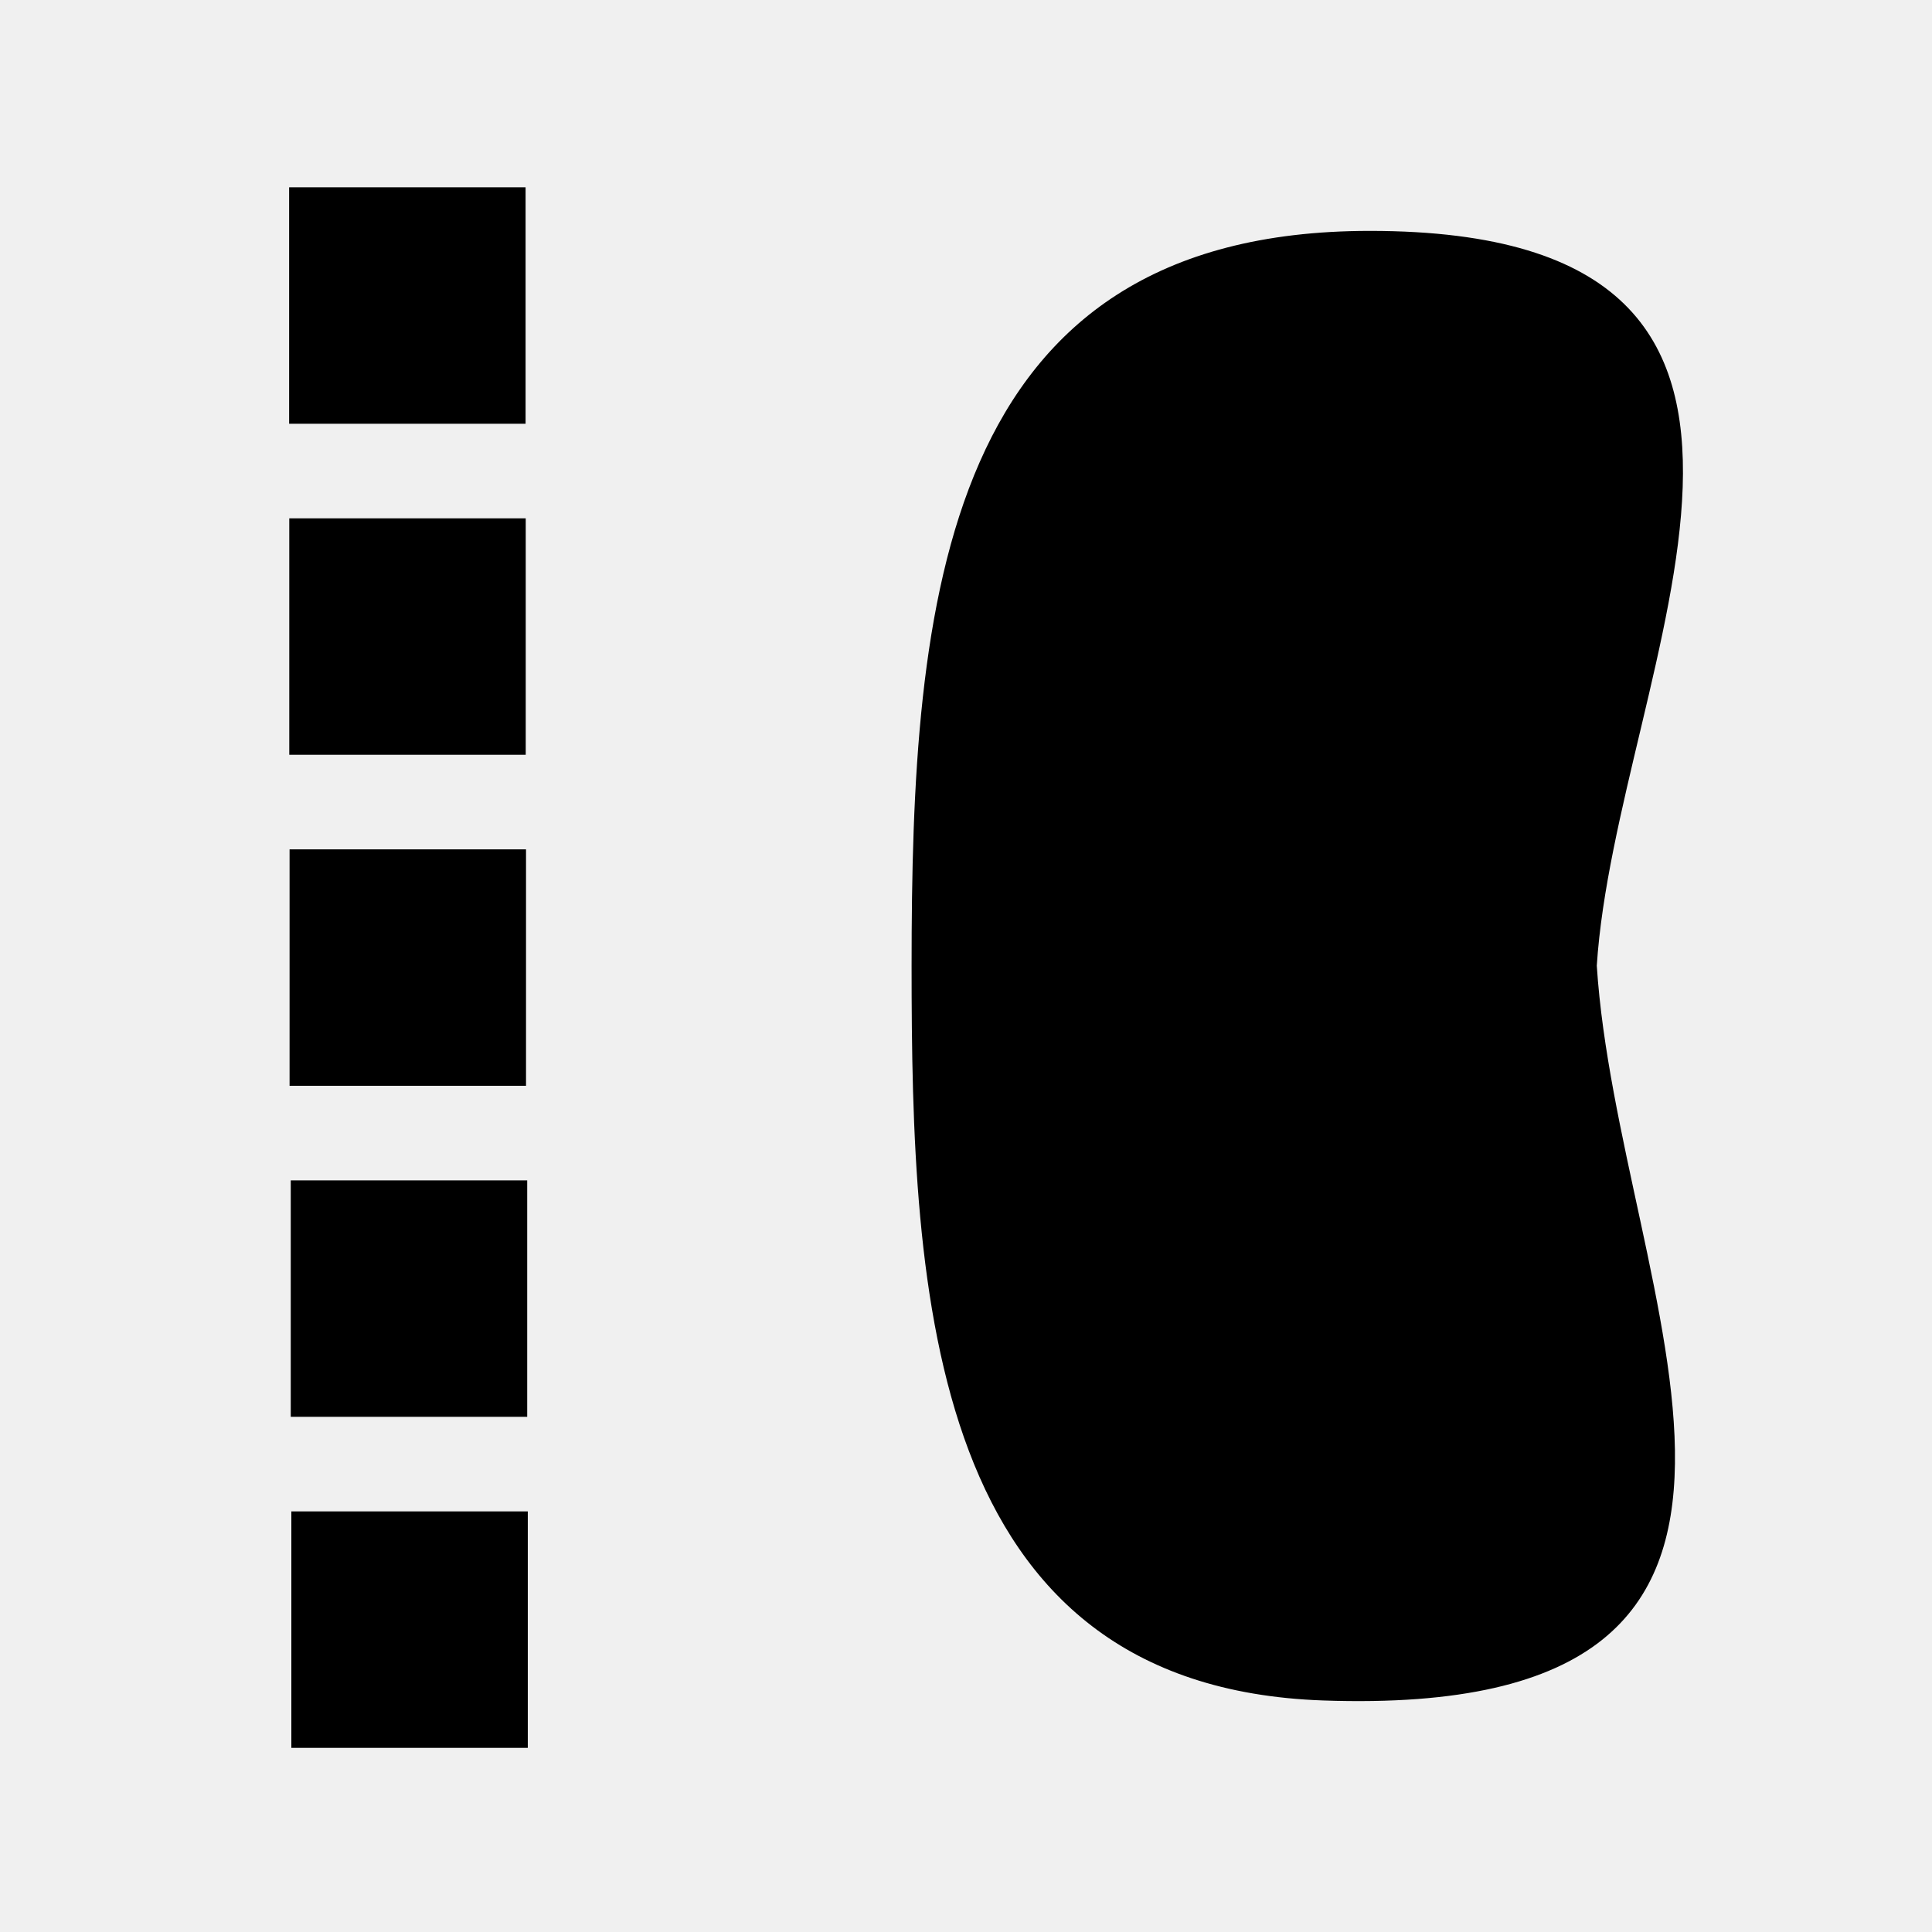
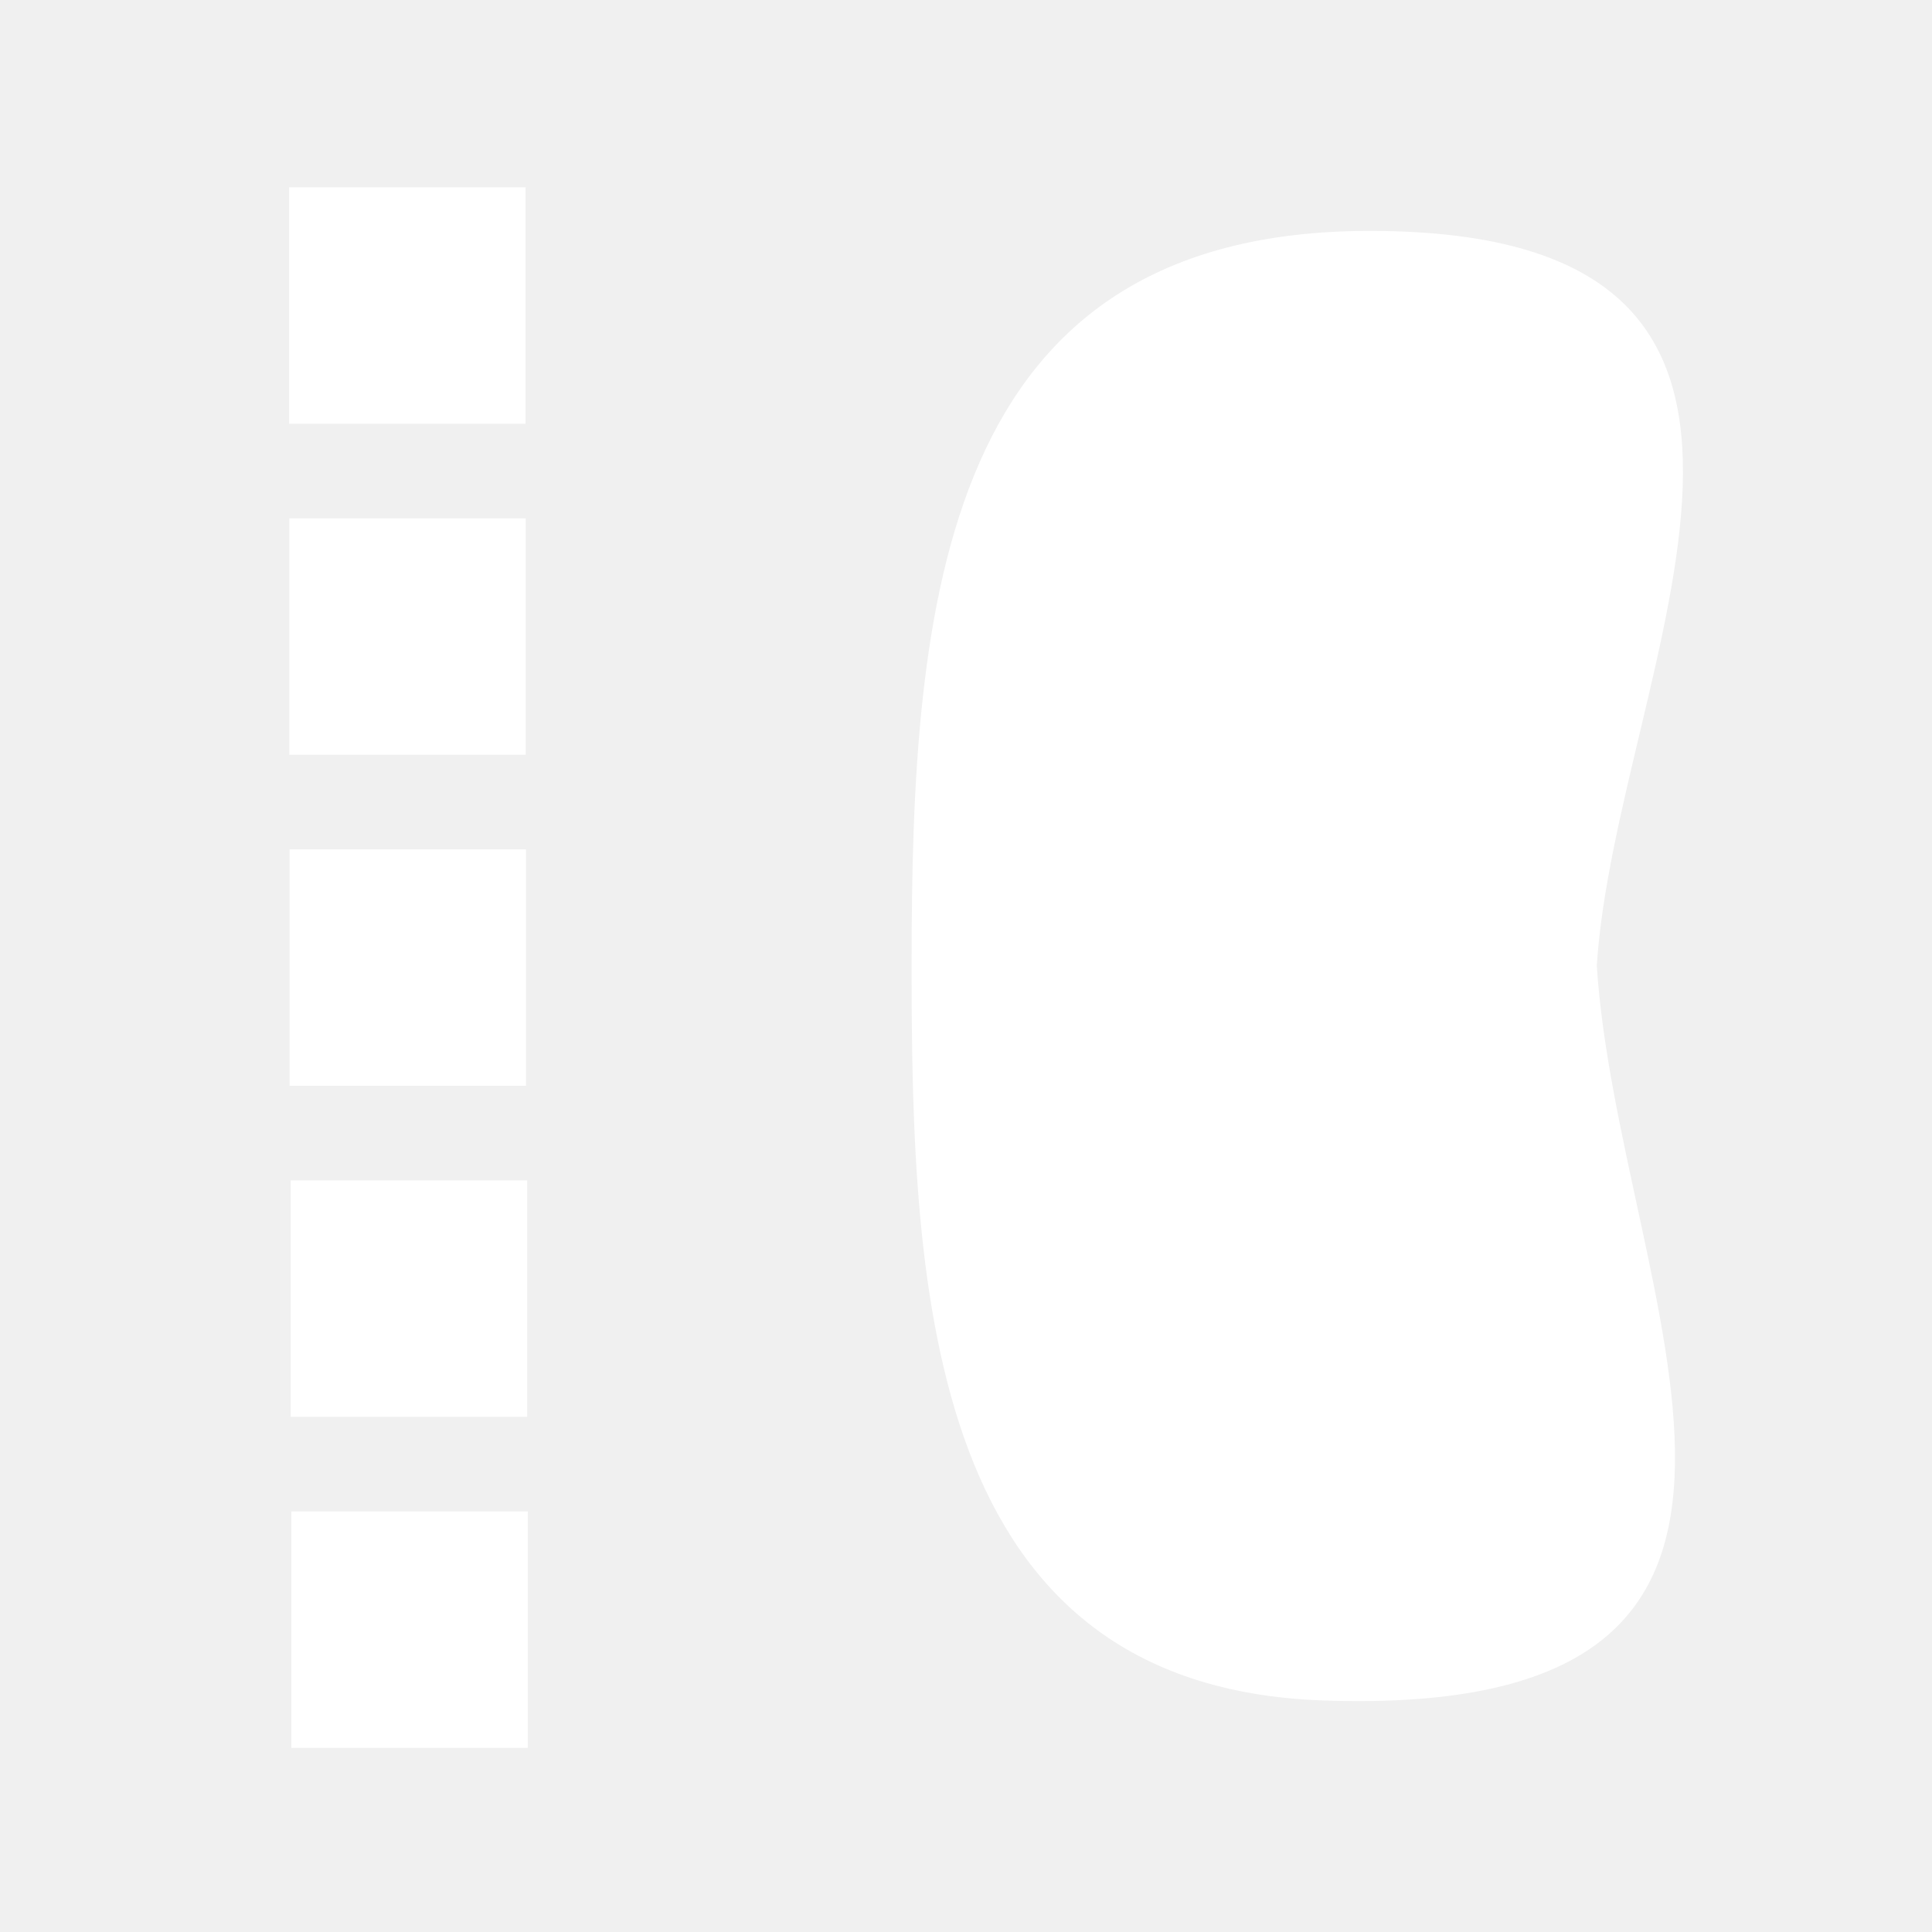
<svg xmlns="http://www.w3.org/2000/svg" version="1.1" id="Layer_1" x="0px" y="0px" width="500px" height="500px" viewBox="0 0 500 500" enable-background="new 0 0 500 500" xml:space="preserve">
-   <rect x="74.941" y="219.813" fill="#000000" width="61.192" height="61.192" />
-   <rect x="75.247" y="305.481" fill="#000000" width="61.193" height="61.191" />
-   <rect x="75.4" y="391.149" fill="#000000" width="61.192" height="61.192" />
-   <rect x="74.865" y="134.144" fill="#000000" width="61.192" height="61.192" />
-   <rect x="74.827" y="48.474" fill="#000000" width="61.191" height="61.192" />
-   <path fill="#000000" d="M413.248,249.918c4.928-76.658,73.934-190.163-58.734-190.163c-111.137,0-118.595,96.192-118.595,190.163  c0,84.969,4.044,186.586,106.527,190.163C485.316,445.067,418.725,335.106,413.248,249.918z" />
+   <rect x="74.941" y="219.813" fill="#ffffff" width="61.192" height="61.192" />
+   <rect x="75.247" y="305.481" fill="#ffffff" width="61.193" height="61.191" />
+   <rect x="75.4" y="391.149" fill="#ffffff" width="61.192" height="61.192" />
+   <rect x="74.865" y="134.144" fill="#ffffff" width="61.192" height="61.192" />
+   <rect x="74.827" y="48.474" fill="#ffffff" width="61.191" height="61.192" />
+   <path fill="#ffffff" d="M413.248,249.918c4.928-76.658,73.934-190.163-58.734-190.163c-111.137,0-118.595,96.192-118.595,190.163  c0,84.969,4.044,186.586,106.527,190.163C485.316,445.067,418.725,335.106,413.248,249.918z" />
</svg>
